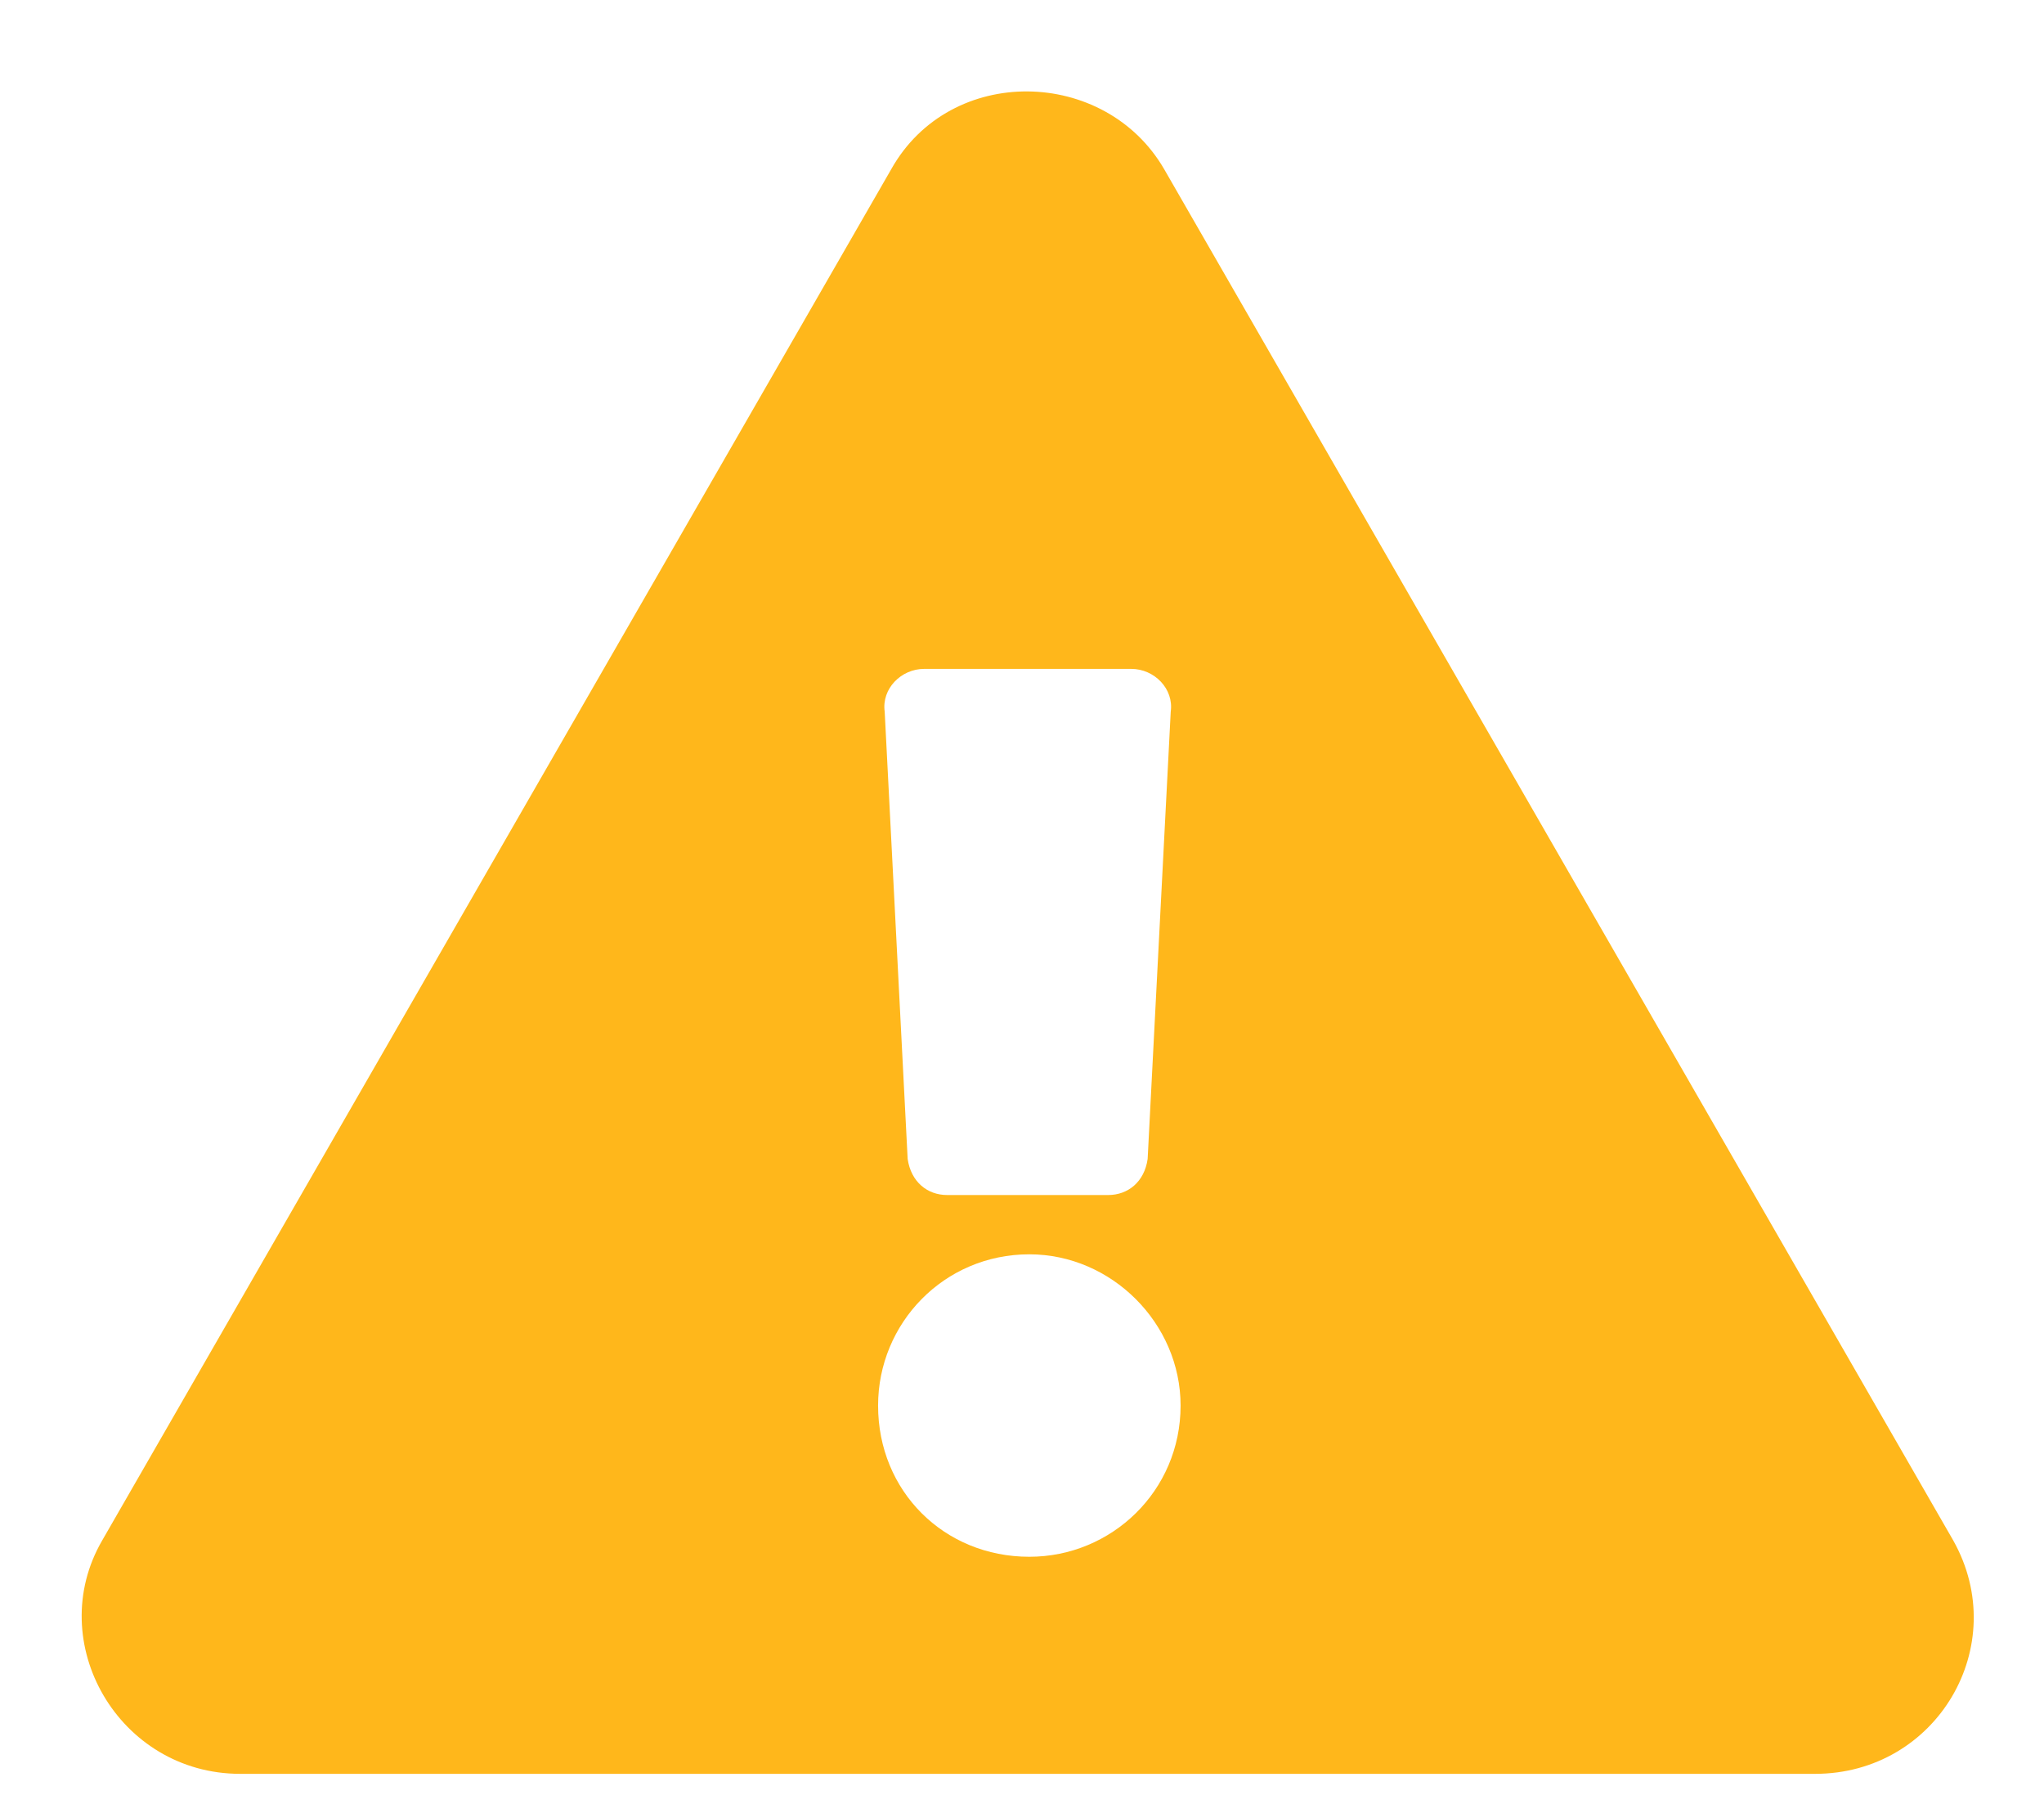
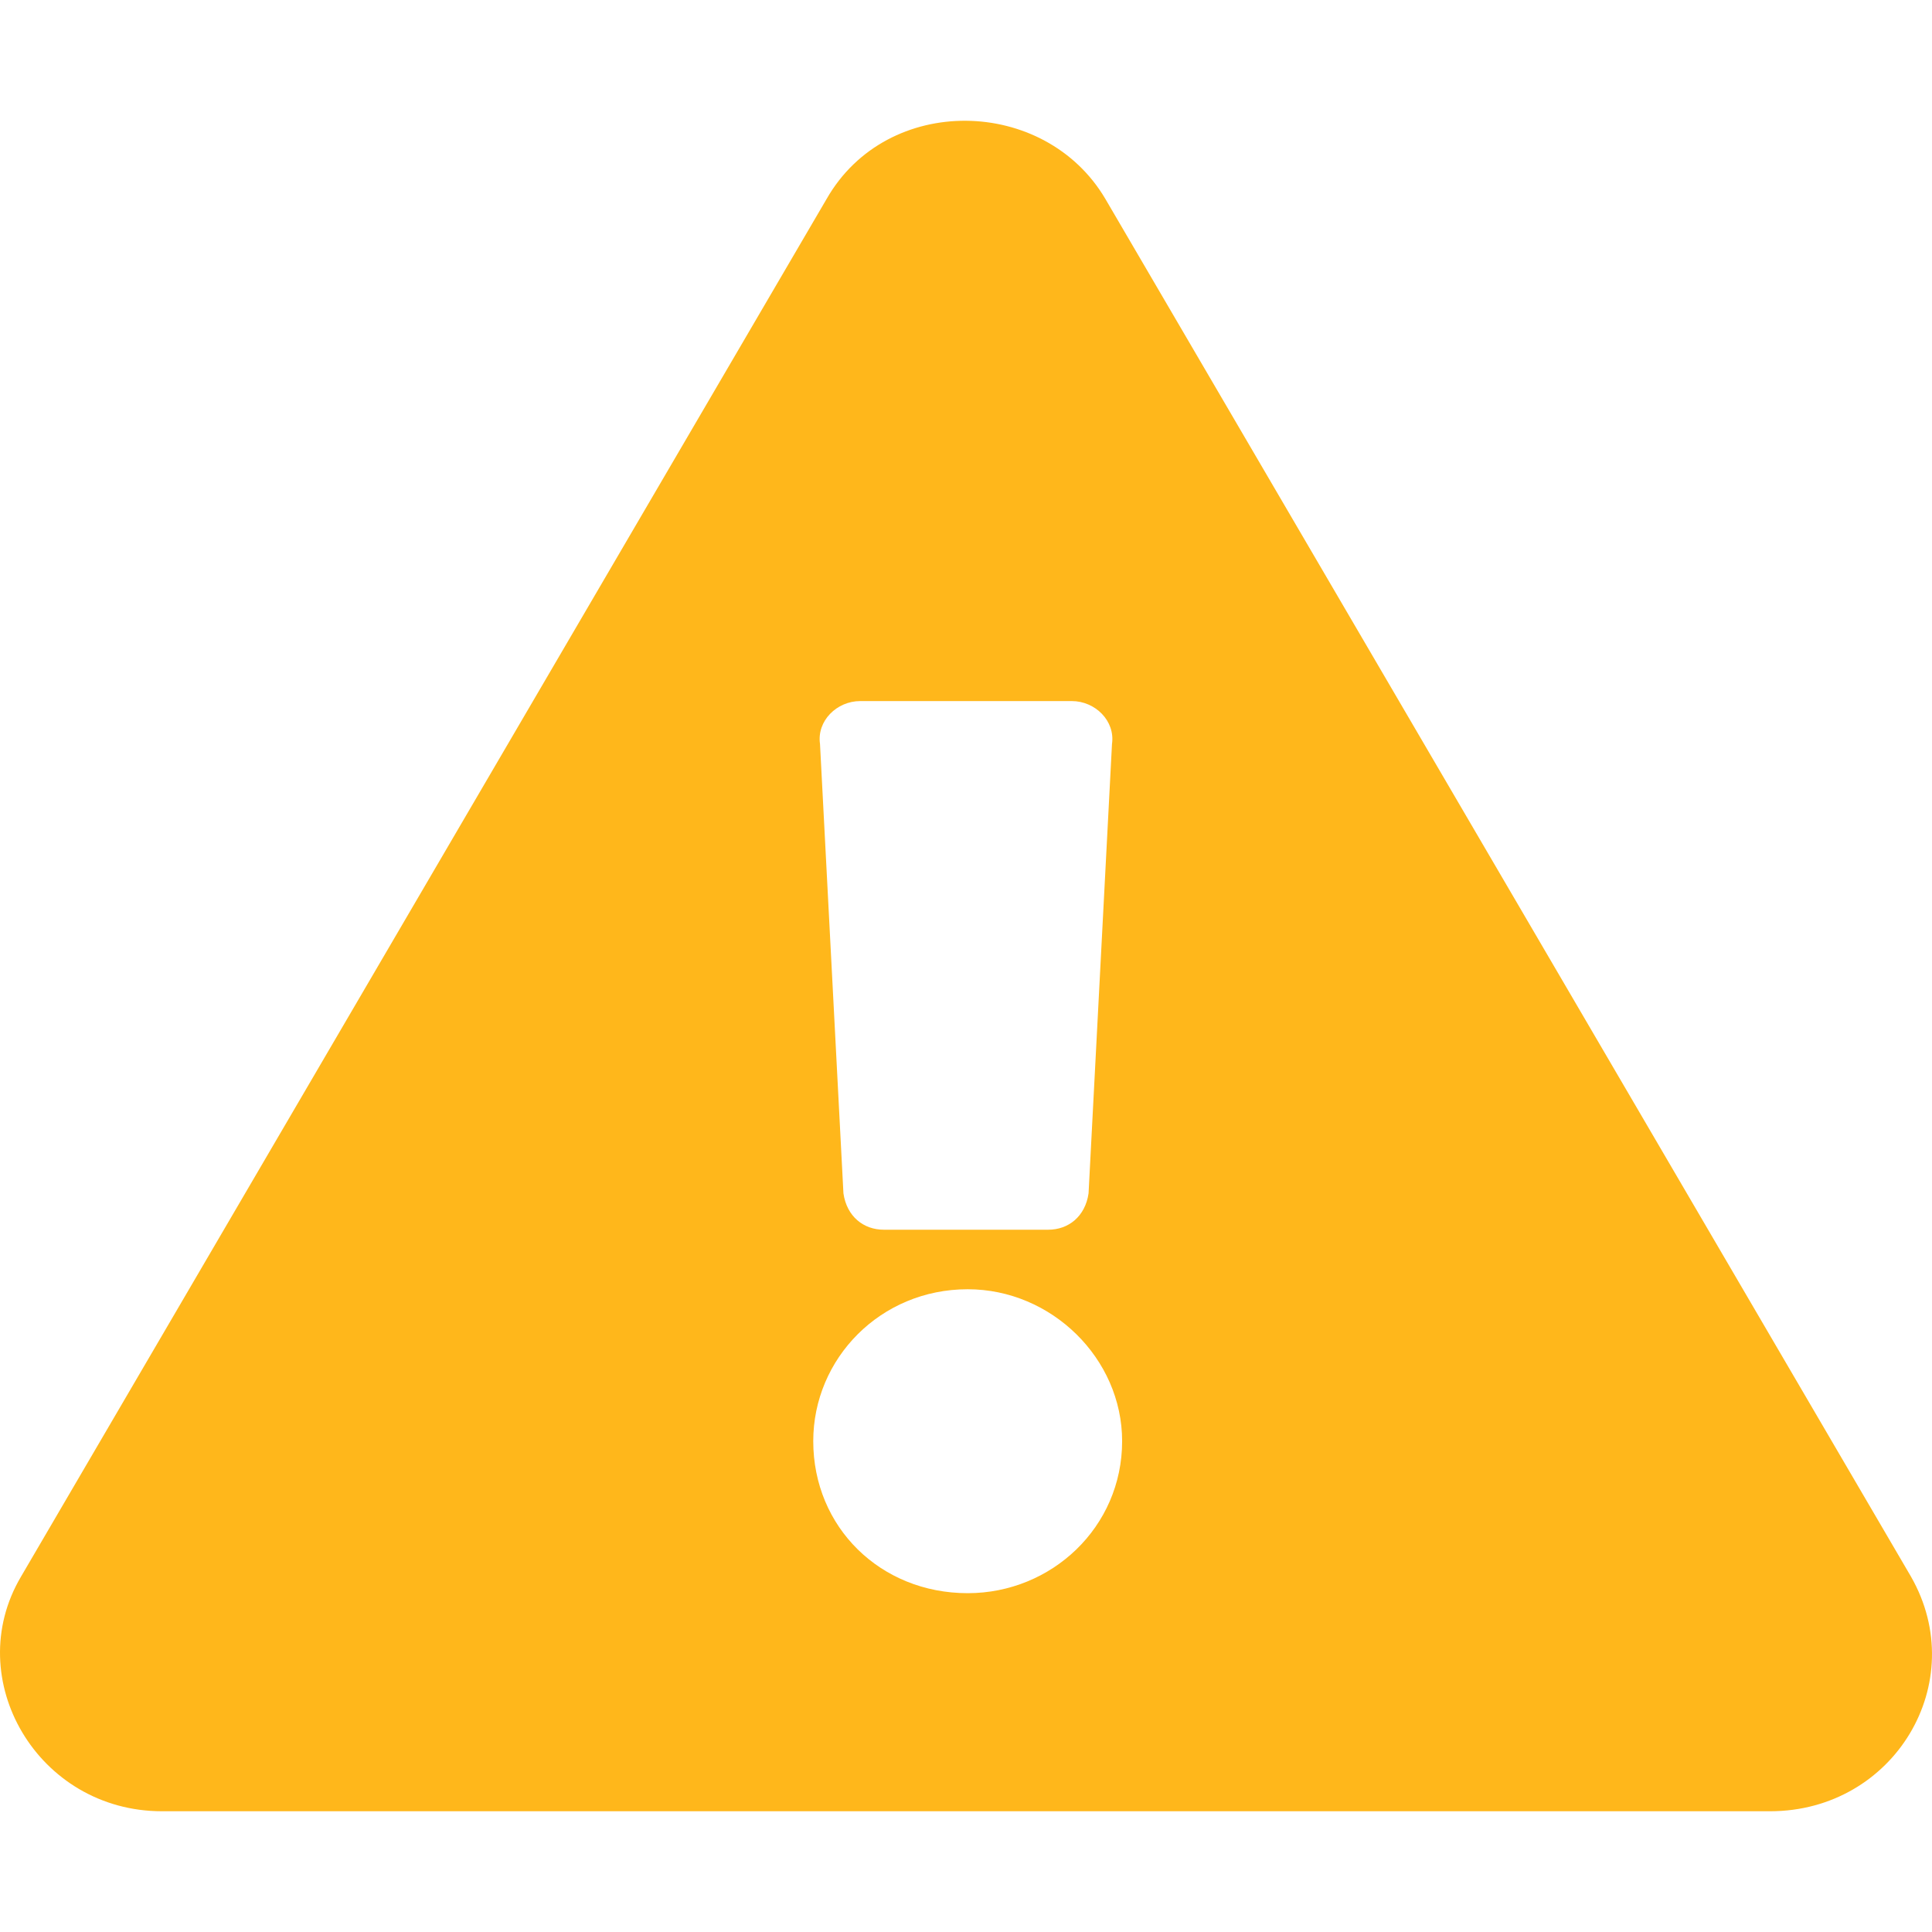
- <svg xmlns="http://www.w3.org/2000/svg" width="17" height="15" viewBox="0 0 17 15" fill="none">
-   <path d="M16.245 12.809C16.737 13.684 16.108 14.75 15.096 14.75H1.998C0.987 14.75 0.358 13.656 0.85 12.809L7.413 1.406C7.905 0.531 9.19 0.559 9.682 1.406L16.245 12.809ZM8.561 10.43C7.85 10.43 7.303 11.004 7.303 11.688C7.303 12.398 7.85 12.945 8.561 12.945C9.245 12.945 9.819 12.398 9.819 11.688C9.819 11.004 9.245 10.43 8.561 10.43ZM7.358 5.918L7.549 9.637C7.577 9.828 7.713 9.937 7.877 9.937H9.217C9.381 9.937 9.518 9.828 9.545 9.637L9.737 5.918C9.764 5.727 9.6 5.562 9.409 5.562H7.686C7.495 5.562 7.331 5.727 7.358 5.918Z" fill="#FFB71B" />
+ <svg xmlns="http://www.w3.org/2000/svg" width="16" height="16" viewBox="0 0 16 16" fill="none">
+   <path d="M15.826 13.057C16.327 13.933 15.687 15 14.659 15H1.341C0.313 15 -0.327 13.905 0.174 13.057L6.846 1.647C7.347 0.771 8.653 0.798 9.154 1.647L15.826 13.057ZM8.014 10.677C7.291 10.677 6.735 11.251 6.735 11.935C6.735 12.647 7.291 13.194 8.014 13.194C8.709 13.194 9.293 12.647 9.293 11.935C9.293 11.251 8.709 10.677 8.014 10.677ZM6.791 6.162L6.985 9.883C7.013 10.075 7.152 10.184 7.319 10.184H8.681C8.848 10.184 8.987 10.075 9.015 9.883L9.209 6.162C9.237 5.97 9.07 5.806 8.876 5.806H7.124C6.93 5.806 6.763 5.97 6.791 6.162Z" fill="#FFB71B" />
</svg>
